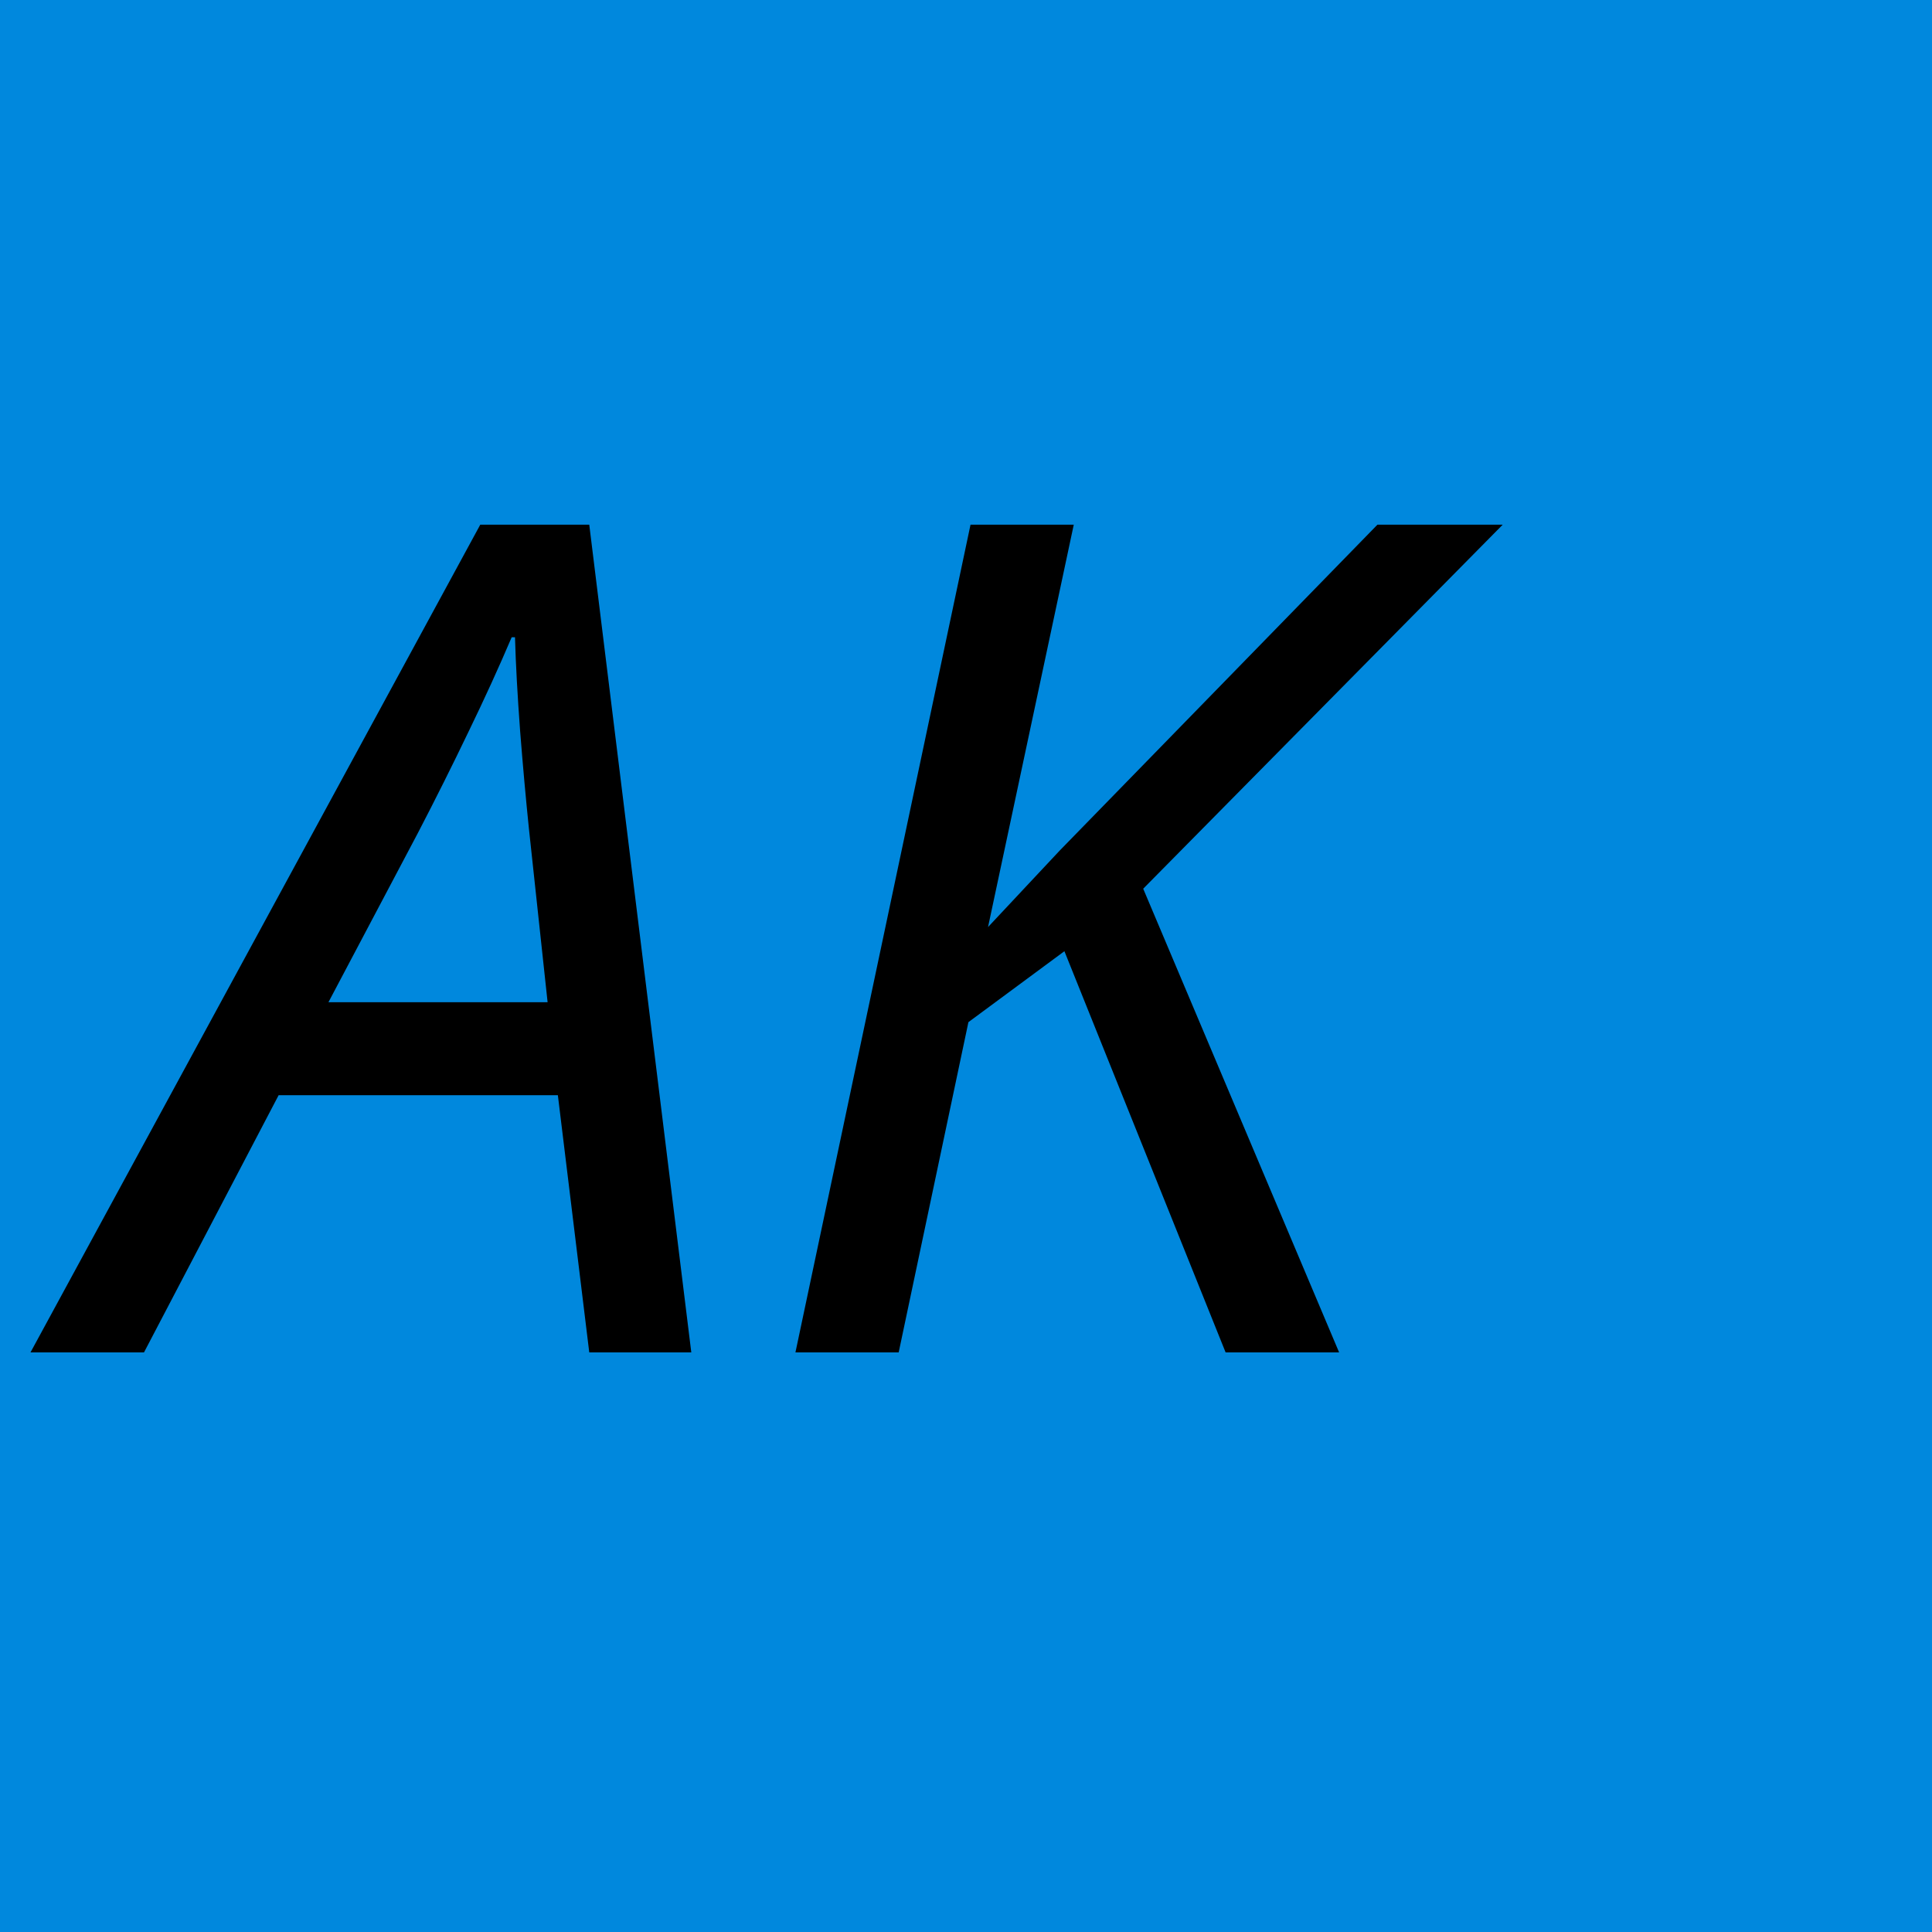
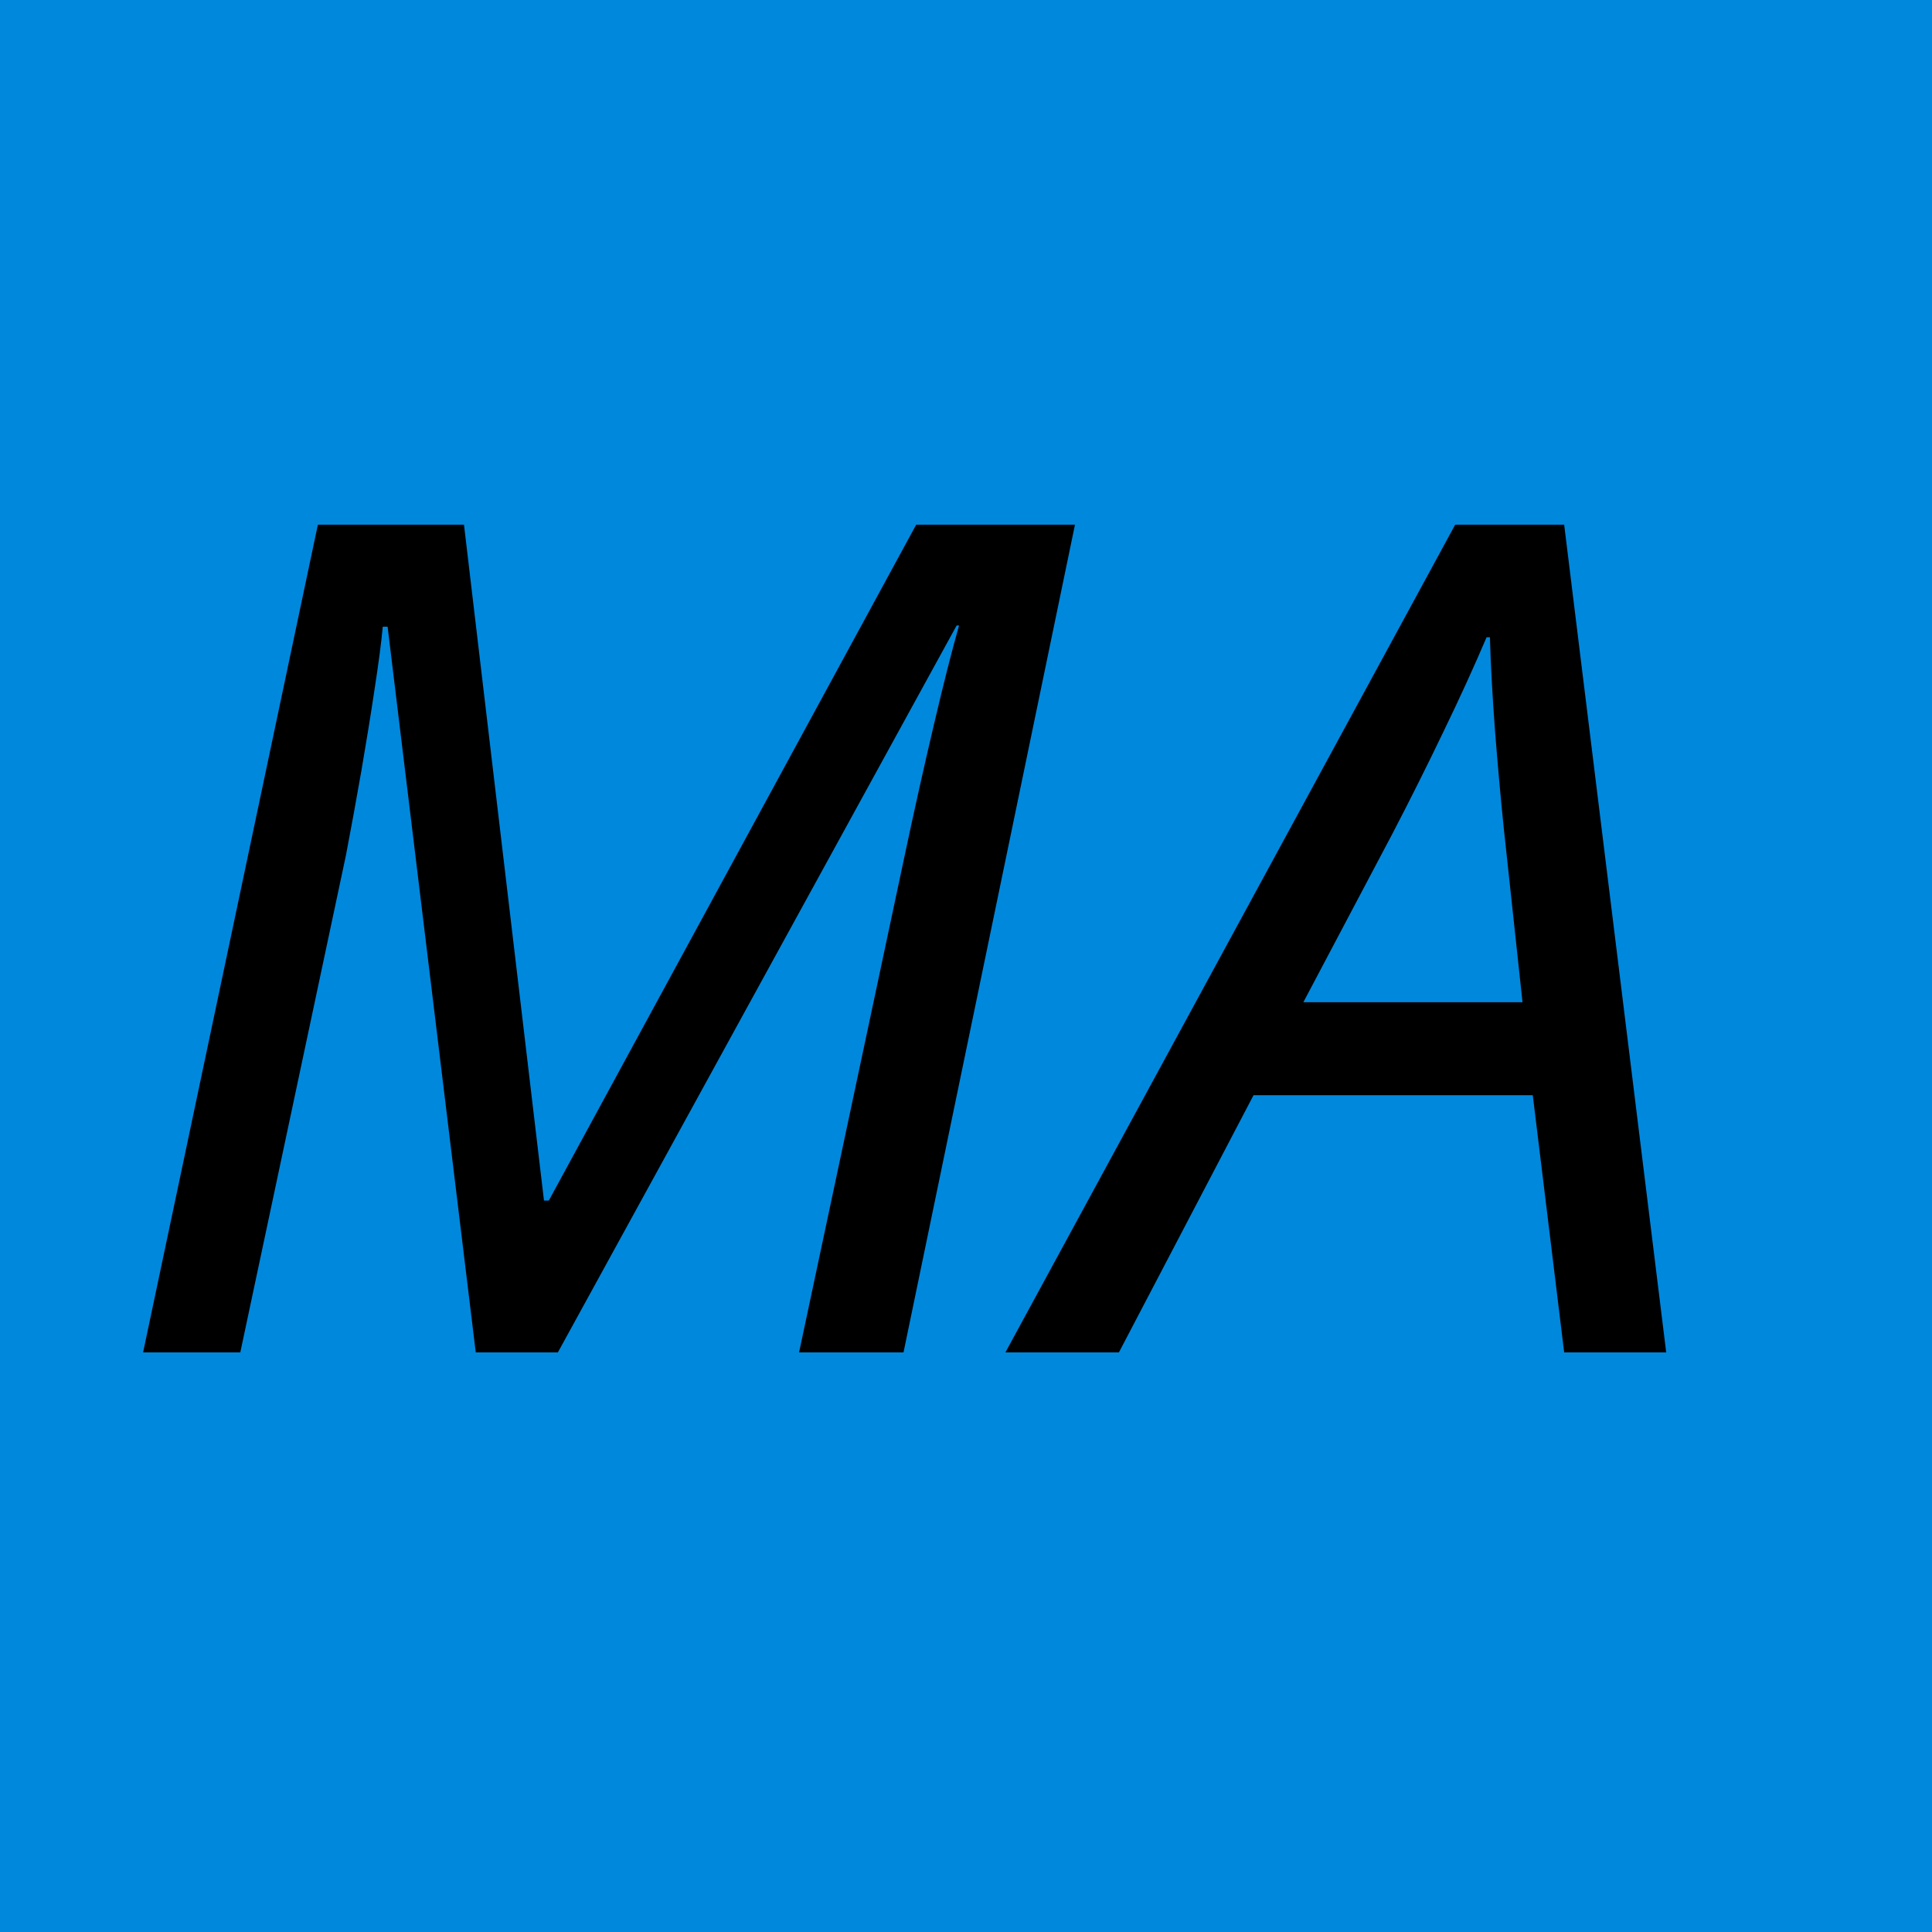
<svg xmlns="http://www.w3.org/2000/svg" viewBox="0 0 100 100" width="100" height="100">
  <rect width="100" height="100" fill="#08d" />
-   <text x="5" y="70" style="font: italic 60px sans-serif;">AK</text>
+   <text x="5" y="70" style="font: italic 60px sans-serif;">MA</text>
</svg>
